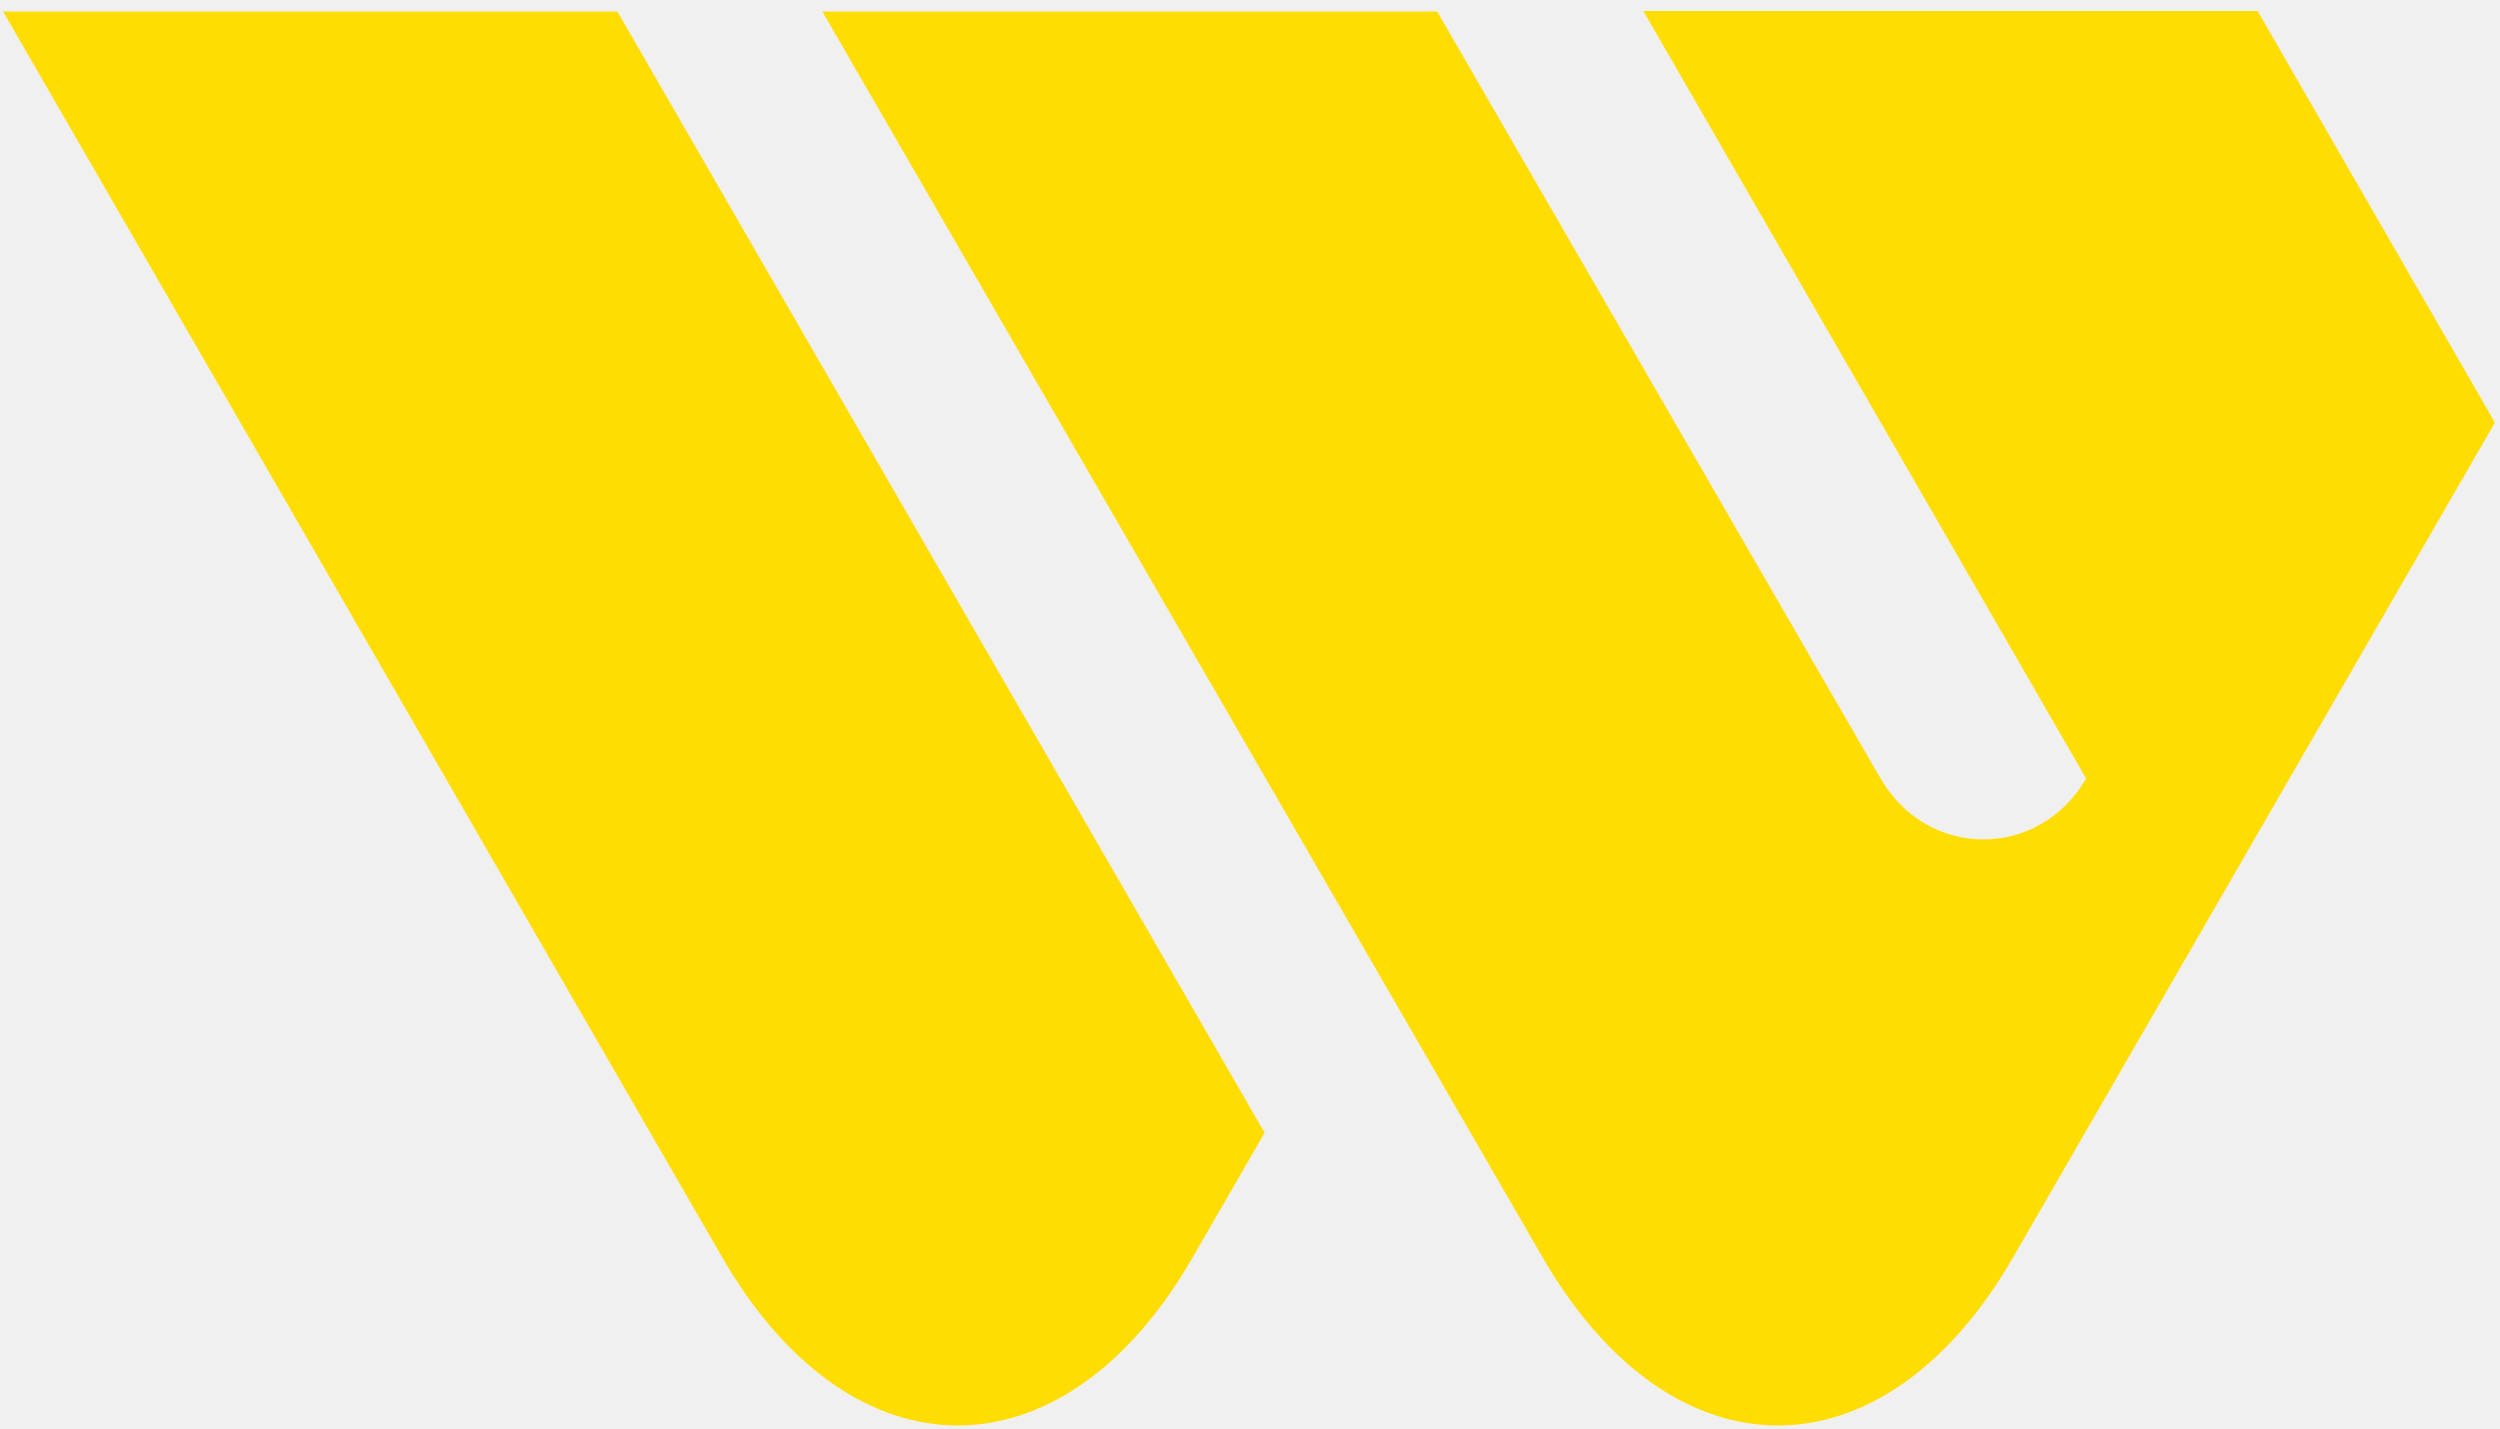
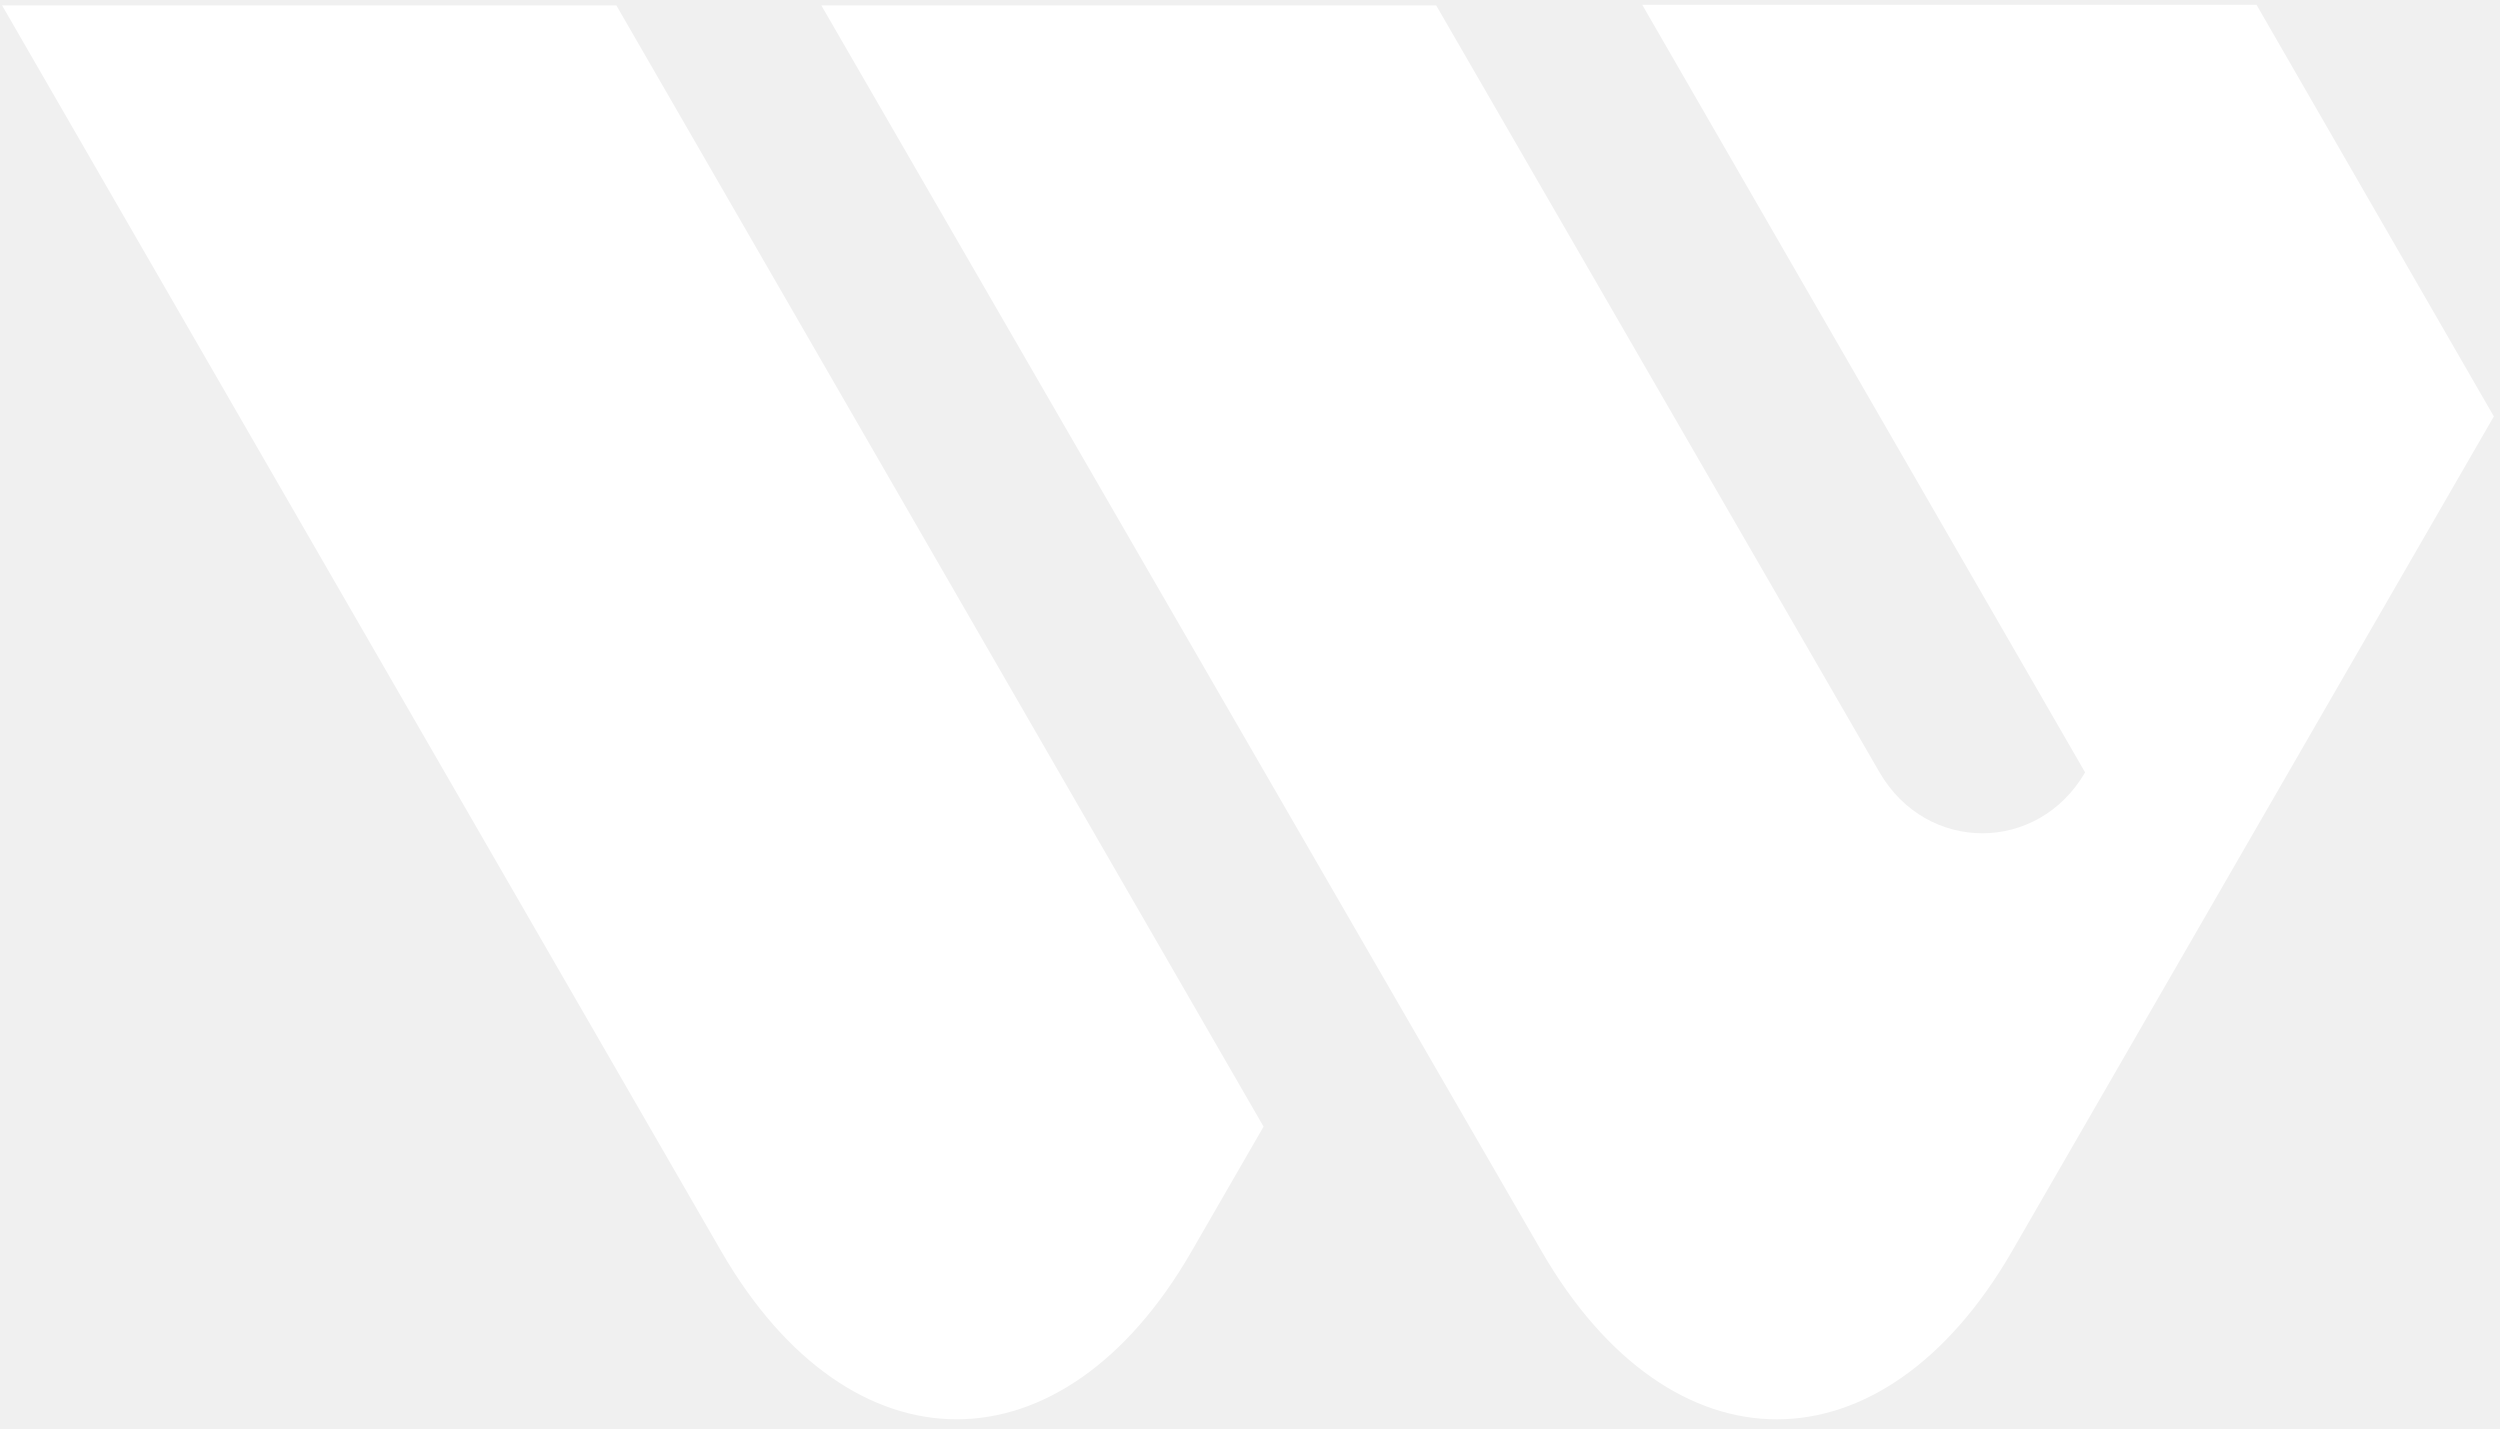
<svg xmlns="http://www.w3.org/2000/svg" width="161" height="92" viewBox="0 0 161 92" fill="none">
-   <path d="M46.524 80.995C54.86 95.401 68.498 95.401 76.797 80.995L81.441 72.952L39.76 0.742H0.2L46.524 80.995Z" fill="#FFDD00" />
-   <path d="M134.347 50.139C131.312 55.367 124.146 55.367 121.111 50.139L92.556 0.744H52.96L99.357 80.997C107.693 95.402 121.294 95.402 129.63 80.997L160.671 27.214L145.388 0.707H105.828L134.347 50.139Z" fill="#FFDD00" />
+   <path d="M46.457 80.599C54.793 95.004 68.431 95.004 76.73 80.599L81.374 72.555L39.693 0.346H0.133L46.457 80.599Z" fill="white" />
+   <path d="M134.28 49.742C131.245 54.97 124.079 54.97 121.044 49.742L92.49 0.347H52.893L99.29 80.6C107.626 95.006 121.227 95.006 129.563 80.6L160.604 26.818L145.321 0.311H105.761L134.28 49.742Z" fill="white" />
</svg>
